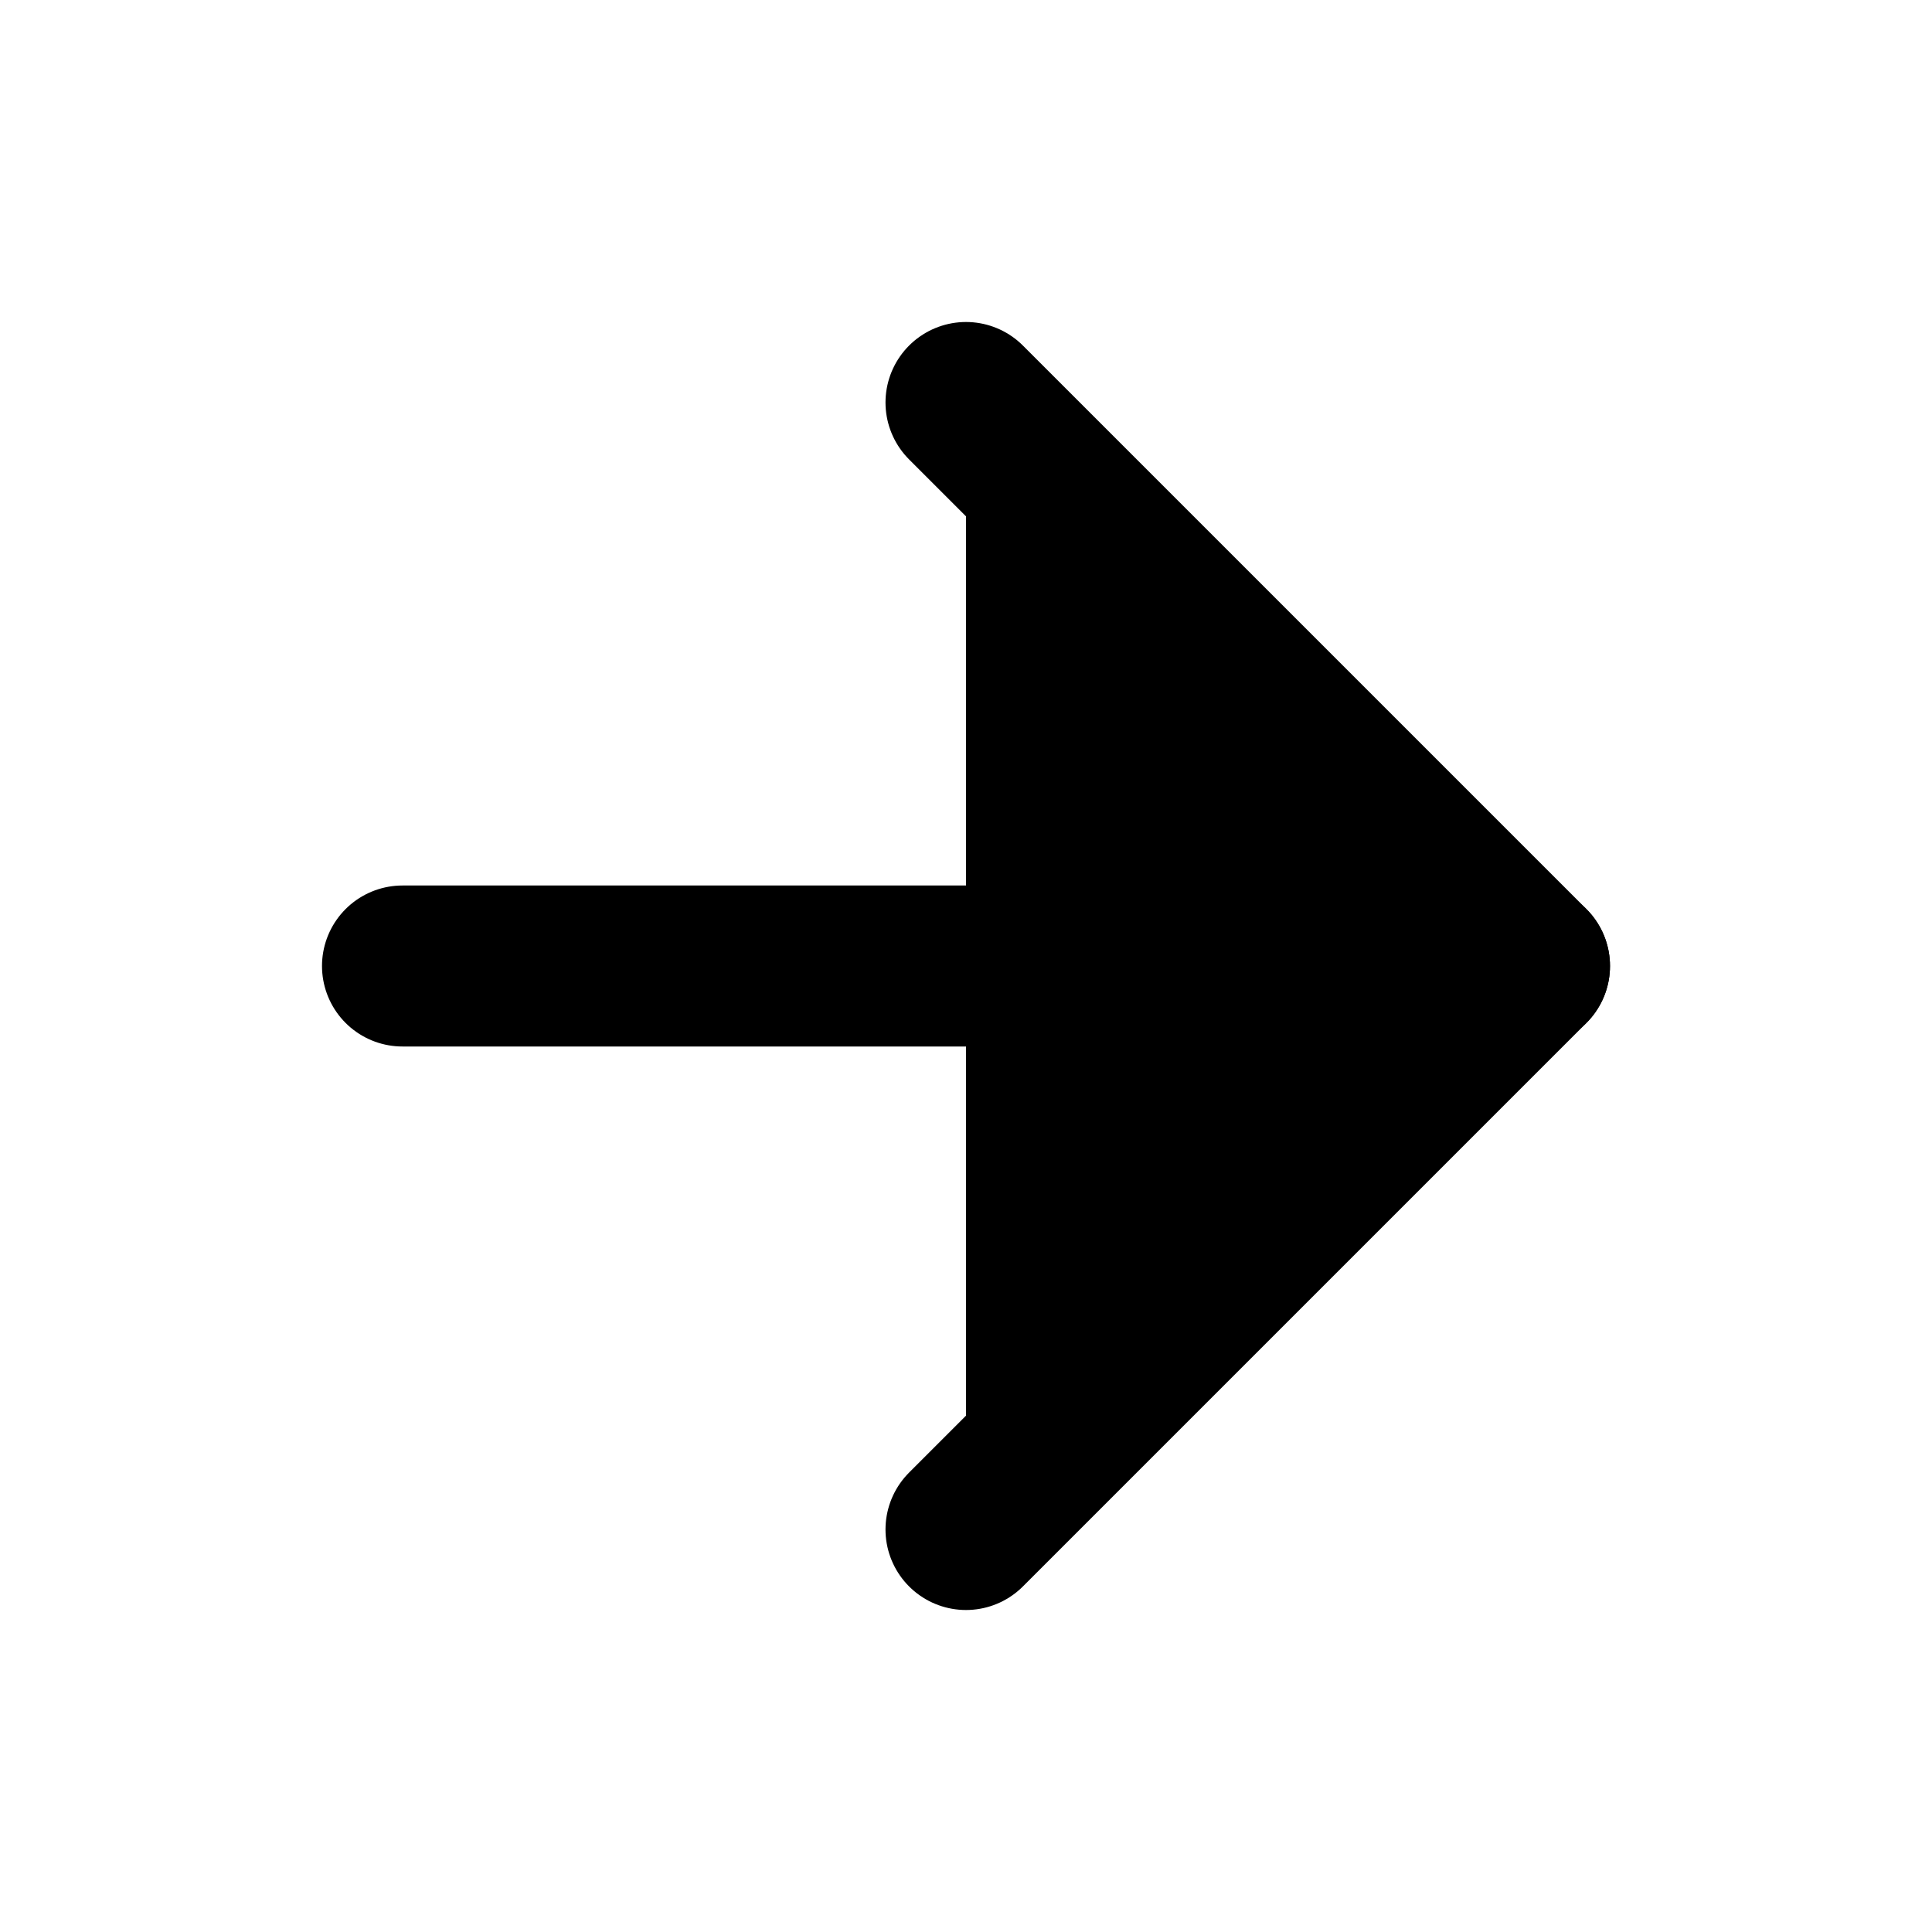
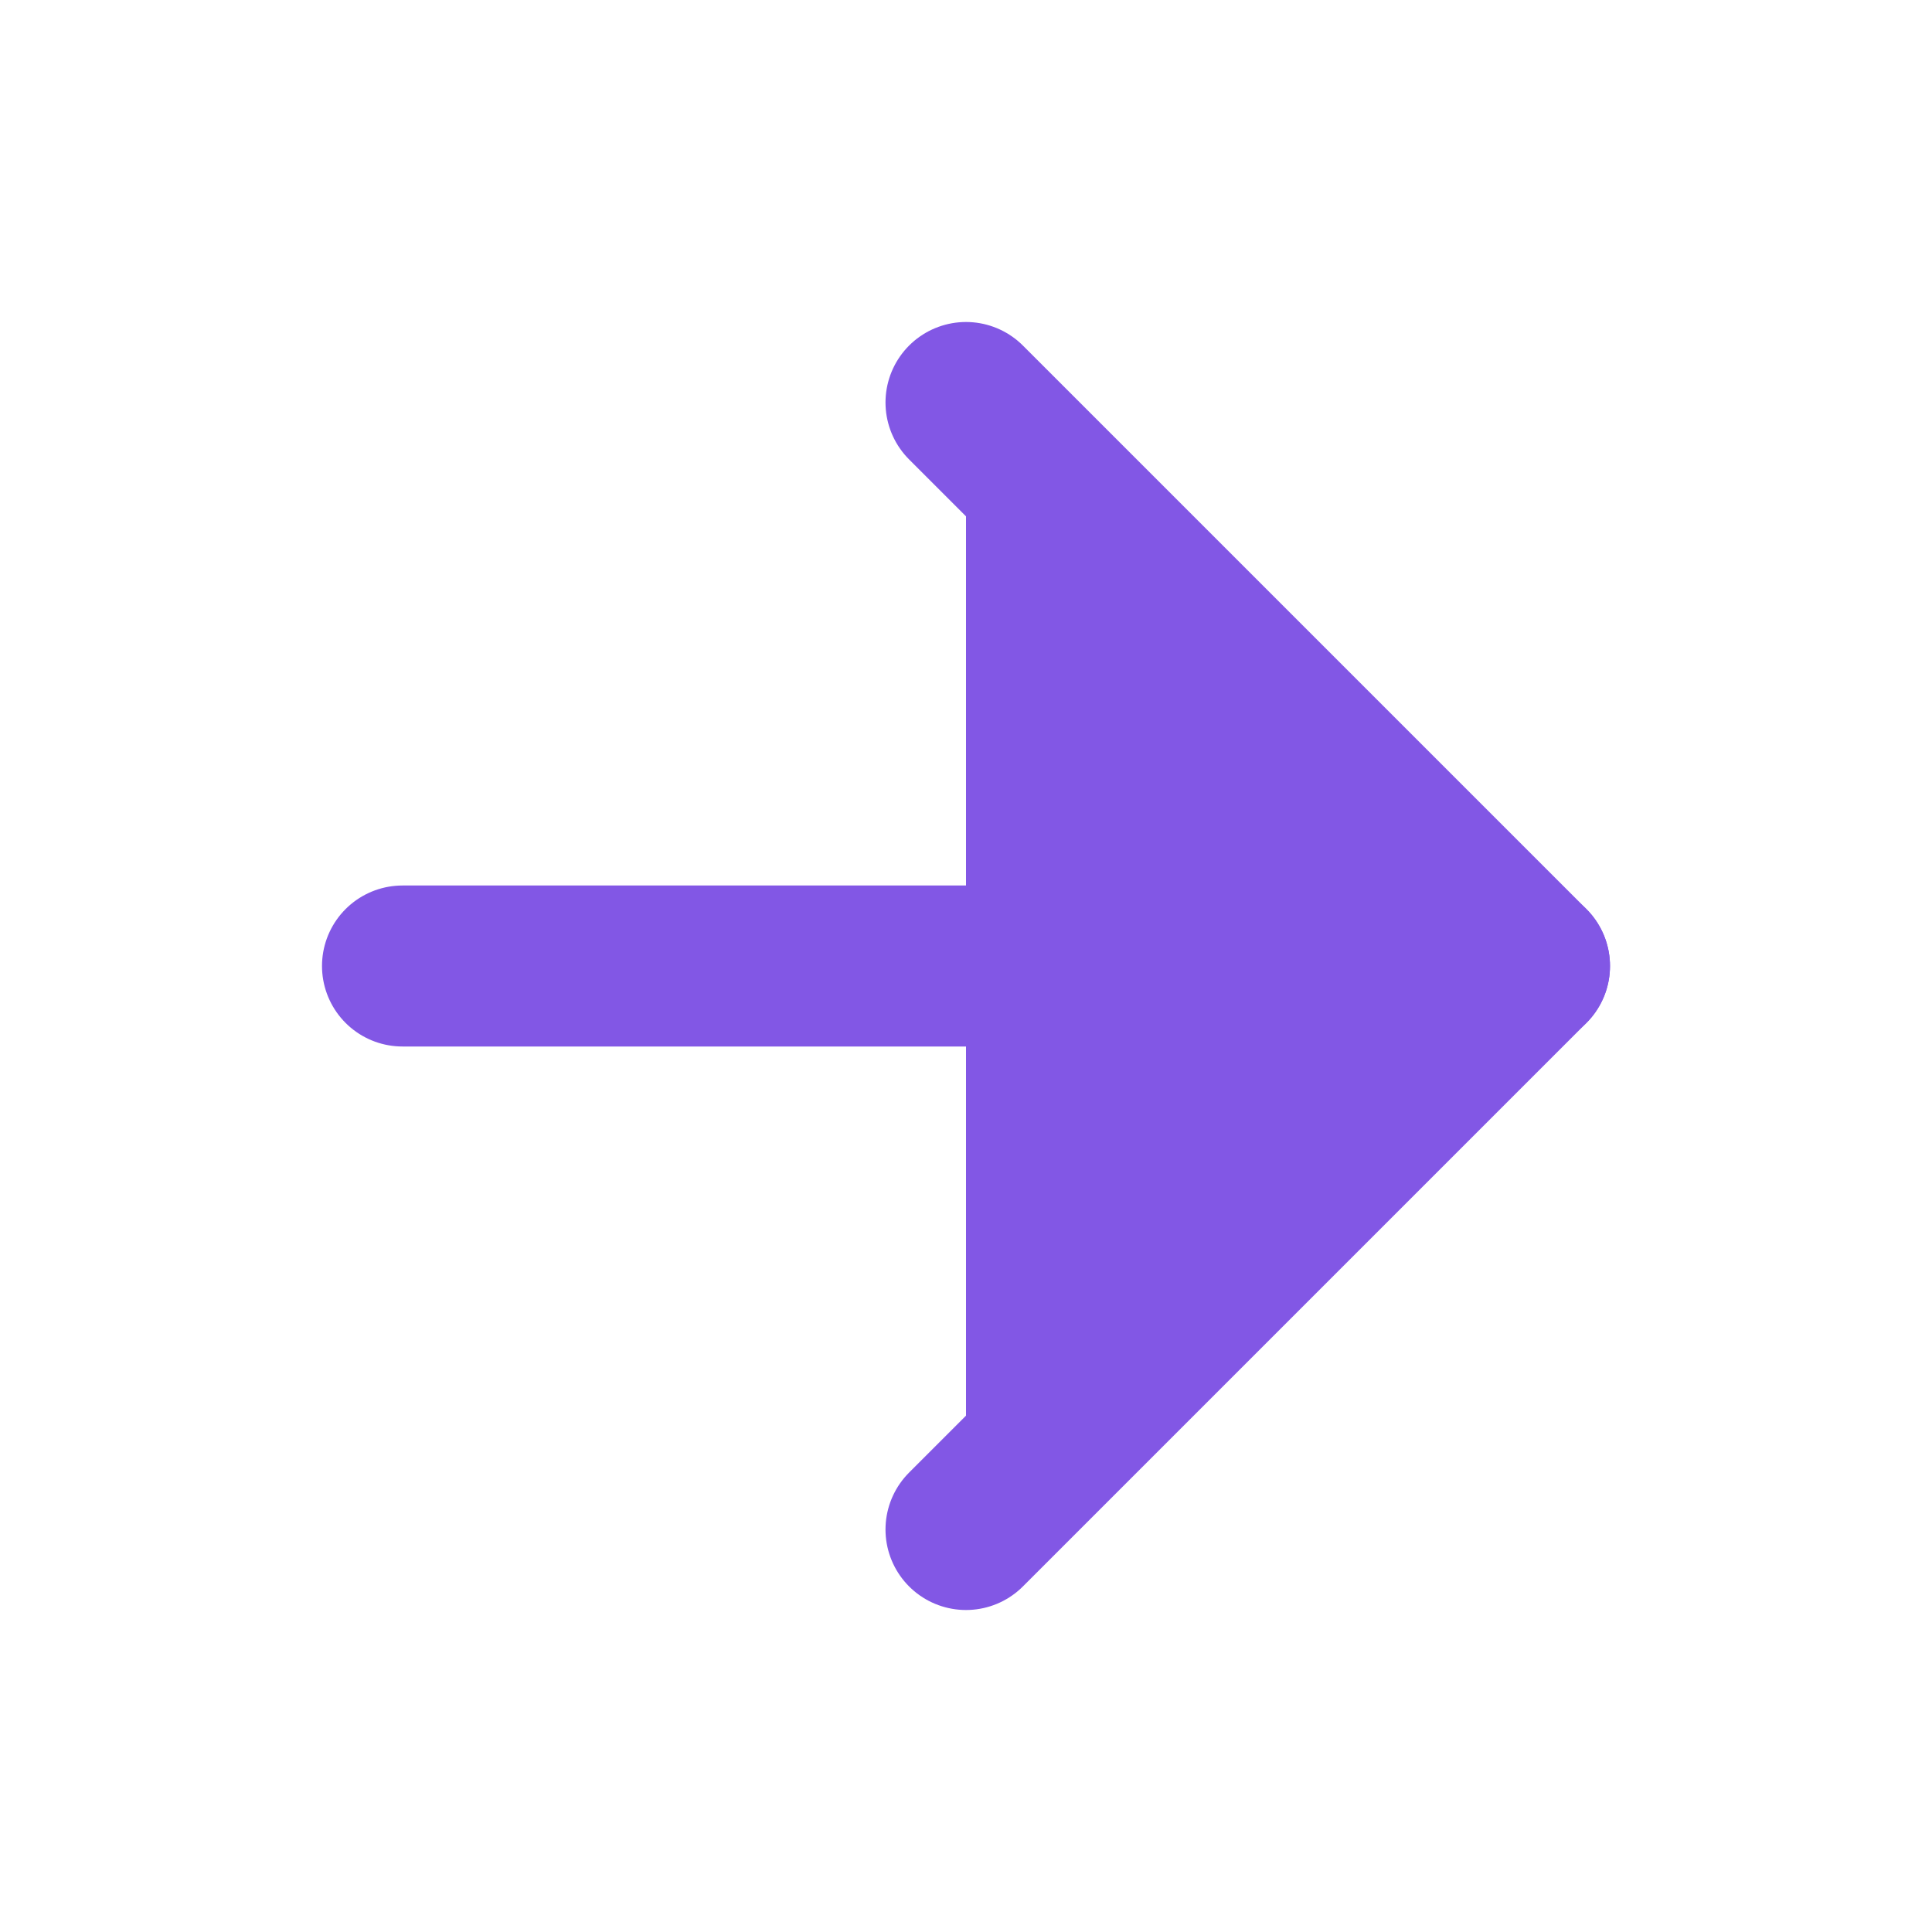
- <svg xmlns="http://www.w3.org/2000/svg" width="24" height="24" viewBox="0 0 24 24" stroke="currentColor" stroke-width="2" stroke-linecap="round" stroke-linejoin="round" class="feather feather-arrow-right">
+ <svg xmlns="http://www.w3.org/2000/svg" width="24" height="24" viewBox="0 0 24 24" fill="#8257e5" stroke="#8257e5" stroke-width="2" stroke-linecap="round" stroke-linejoin="round" class="feather feather-arrow-right">
  <line x1="5" y1="12" x2="19" y2="12" />
  <polyline points="12 5 19 12 12 19" />
</svg>
